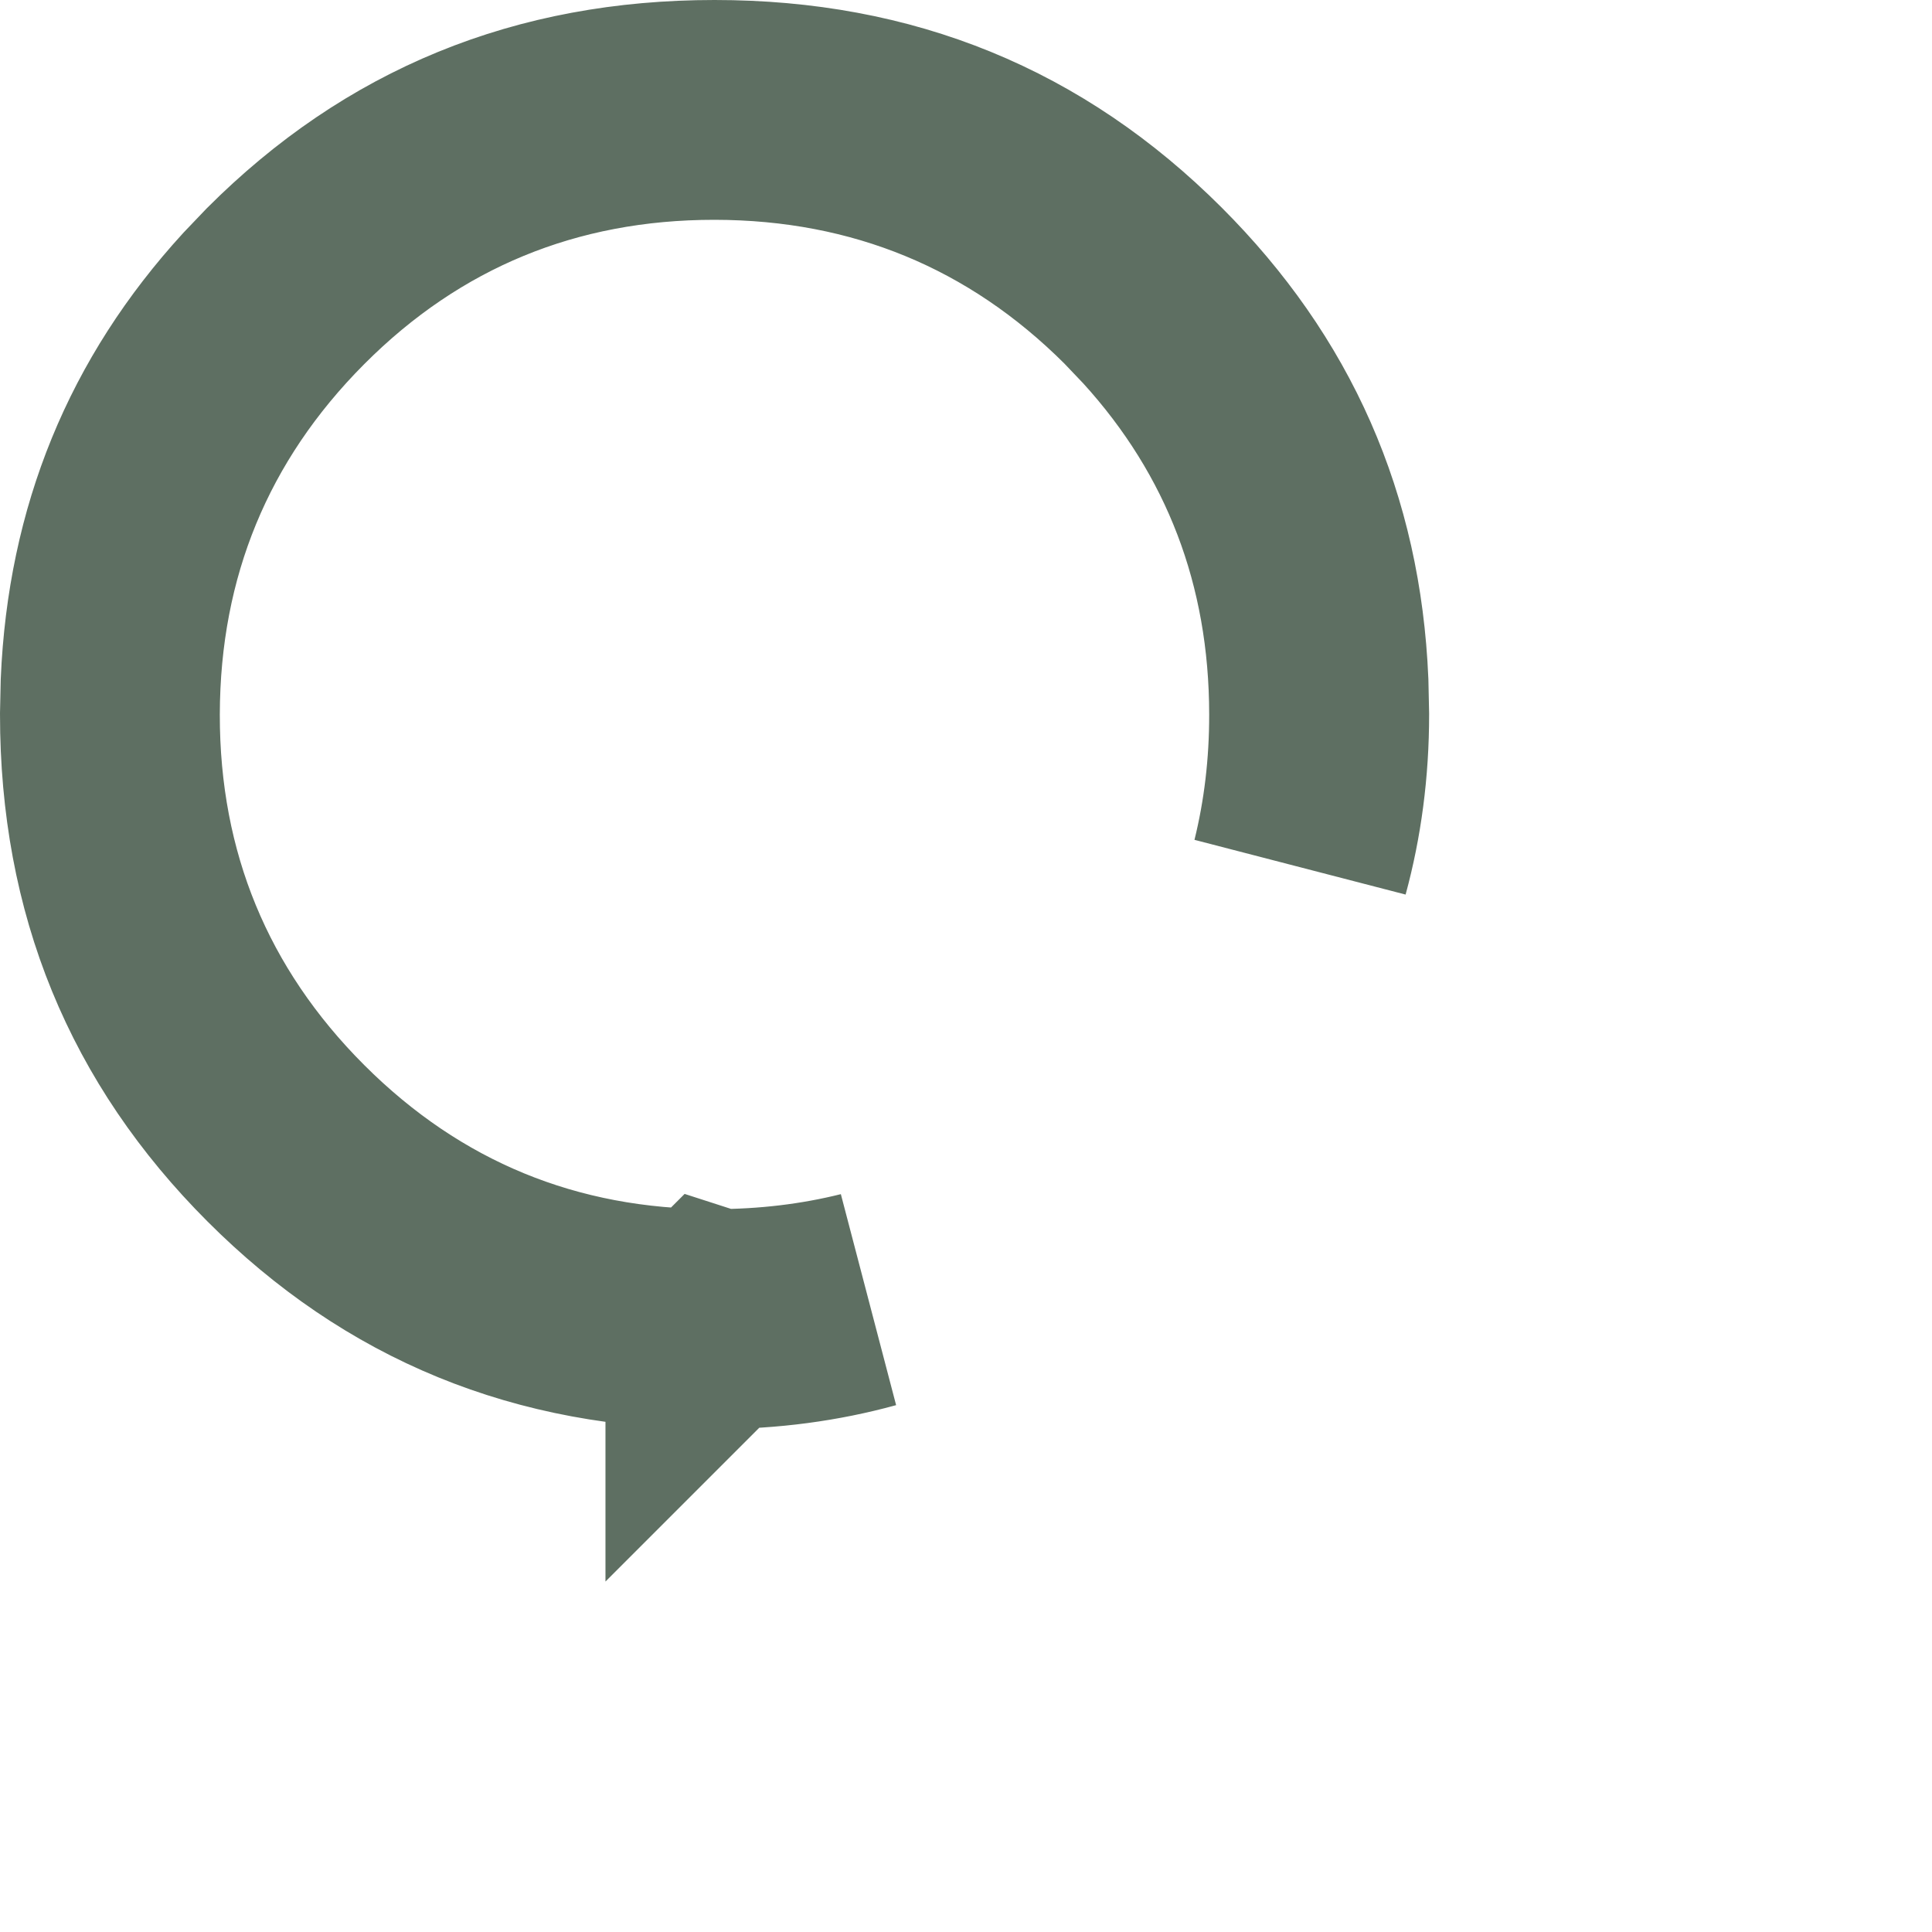
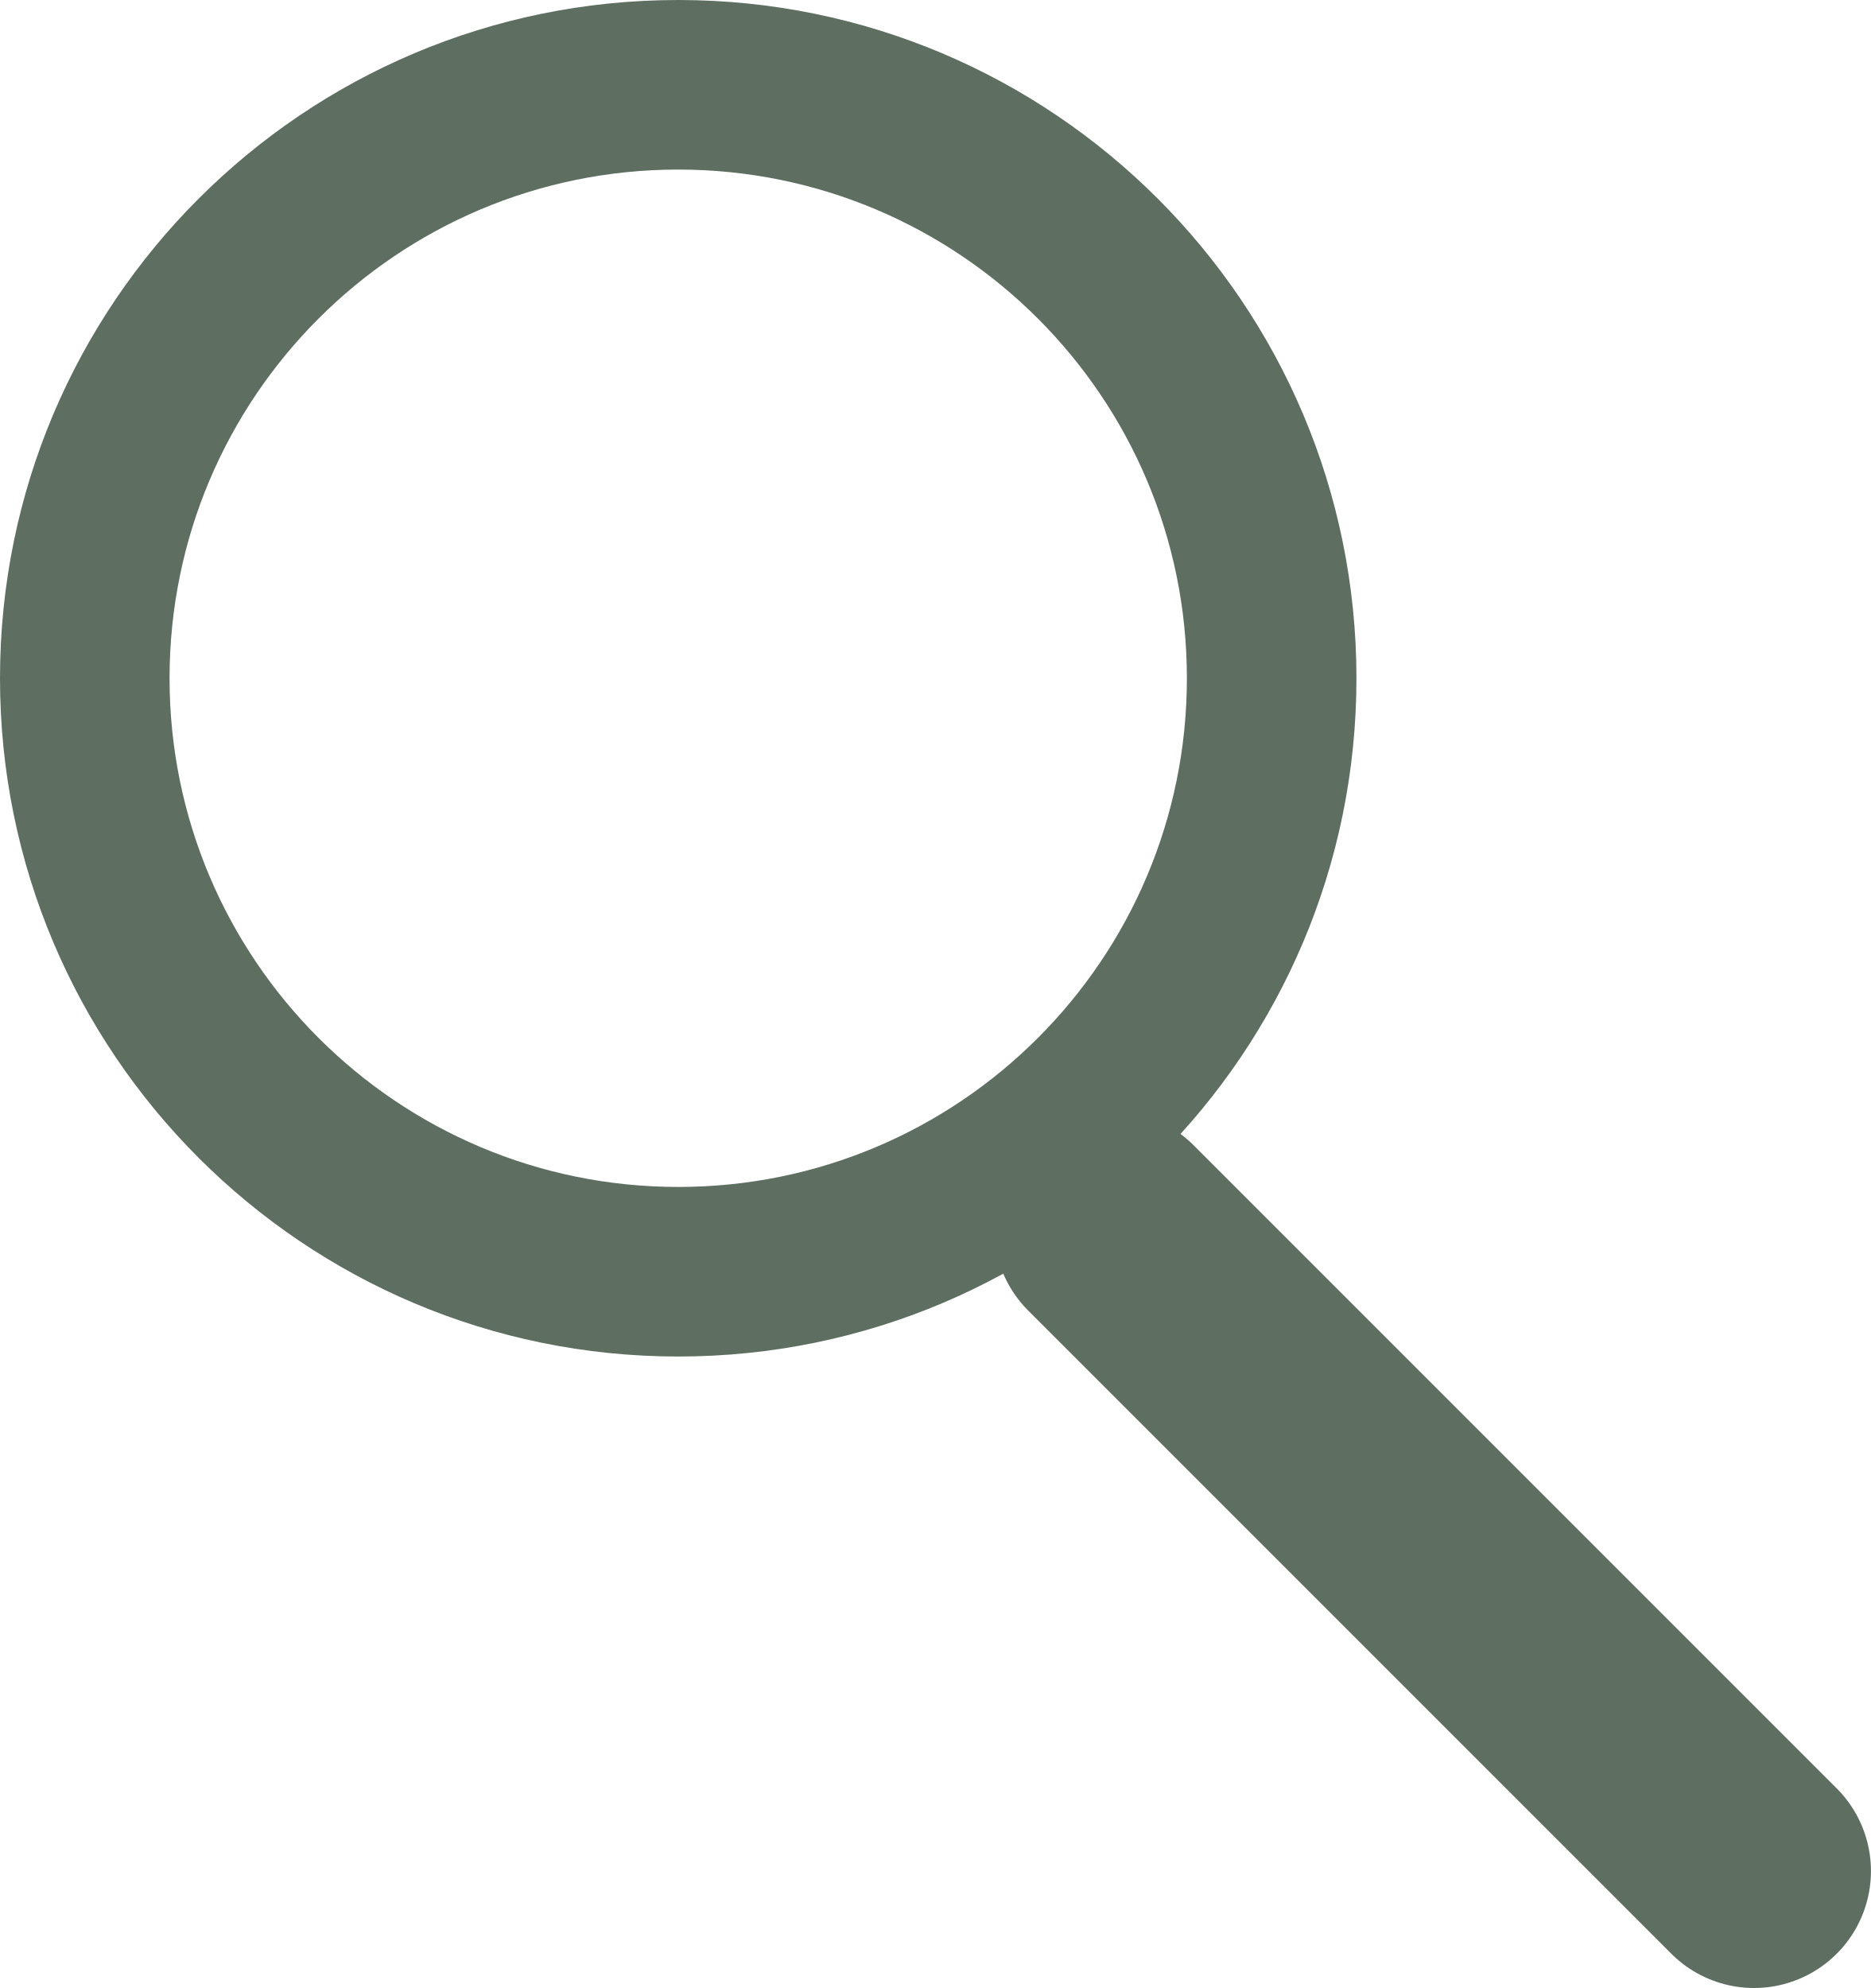
- <svg xmlns="http://www.w3.org/2000/svg" width="31" height="31" viewBox="0 0 31 31" fill="none">
-   <path d="M11.465 1.75C14.213 1.75 16.478 2.683 18.365 4.568C20.133 6.335 21.063 8.433 21.17 10.953L21.181 11.463V11.465C21.181 12.325 21.072 13.133 20.865 13.895C21.056 13.121 21.153 12.31 21.152 11.464C21.151 8.967 20.315 6.772 18.666 4.963L18.326 4.606C16.452 2.733 14.131 1.78 11.467 1.777C8.8 1.775 6.477 2.728 4.604 4.608C2.734 6.485 1.782 8.803 1.777 11.462C1.773 14.125 2.728 16.448 4.606 18.326C6.484 20.204 8.804 21.156 11.465 21.151V21.152L11.466 21.151L11.469 21.152L11.468 21.151C12.32 21.151 13.136 21.053 13.915 20.859C13.147 21.07 12.332 21.181 11.465 21.181C8.714 21.181 6.451 20.247 4.568 18.363C2.685 16.479 1.751 14.215 1.75 11.465L1.761 10.955C1.862 8.602 2.679 6.617 4.225 4.926L4.567 4.568C6.453 2.683 8.717 1.75 11.465 1.75Z" stroke="#5E6F62" stroke-width="3.5" />
+ <svg xmlns="http://www.w3.org/2000/svg" width="32" height="34" viewBox="0 0 32 34" fill="none">
+   <path d="M11.6 0C18.006 0 23.2 5.193 23.2 11.6C23.2 18.006 18.006 23.2 11.6 23.2C5.193 23.2 0 18.006 0 11.6C0 5.193 5.193 0 11.6 0ZM11.601 2.9C6.796 2.9 2.901 6.795 2.9 11.6C2.9 16.404 6.796 20.3 11.601 20.3C16.405 20.3 20.3 16.404 20.3 11.6C20.3 6.795 16.405 2.901 11.601 2.9Z" fill="#5E6F62" />
+   <path d="M19 21L30 32" stroke="#5E6F62" stroke-width="4" stroke-linecap="round" />
</svg>
